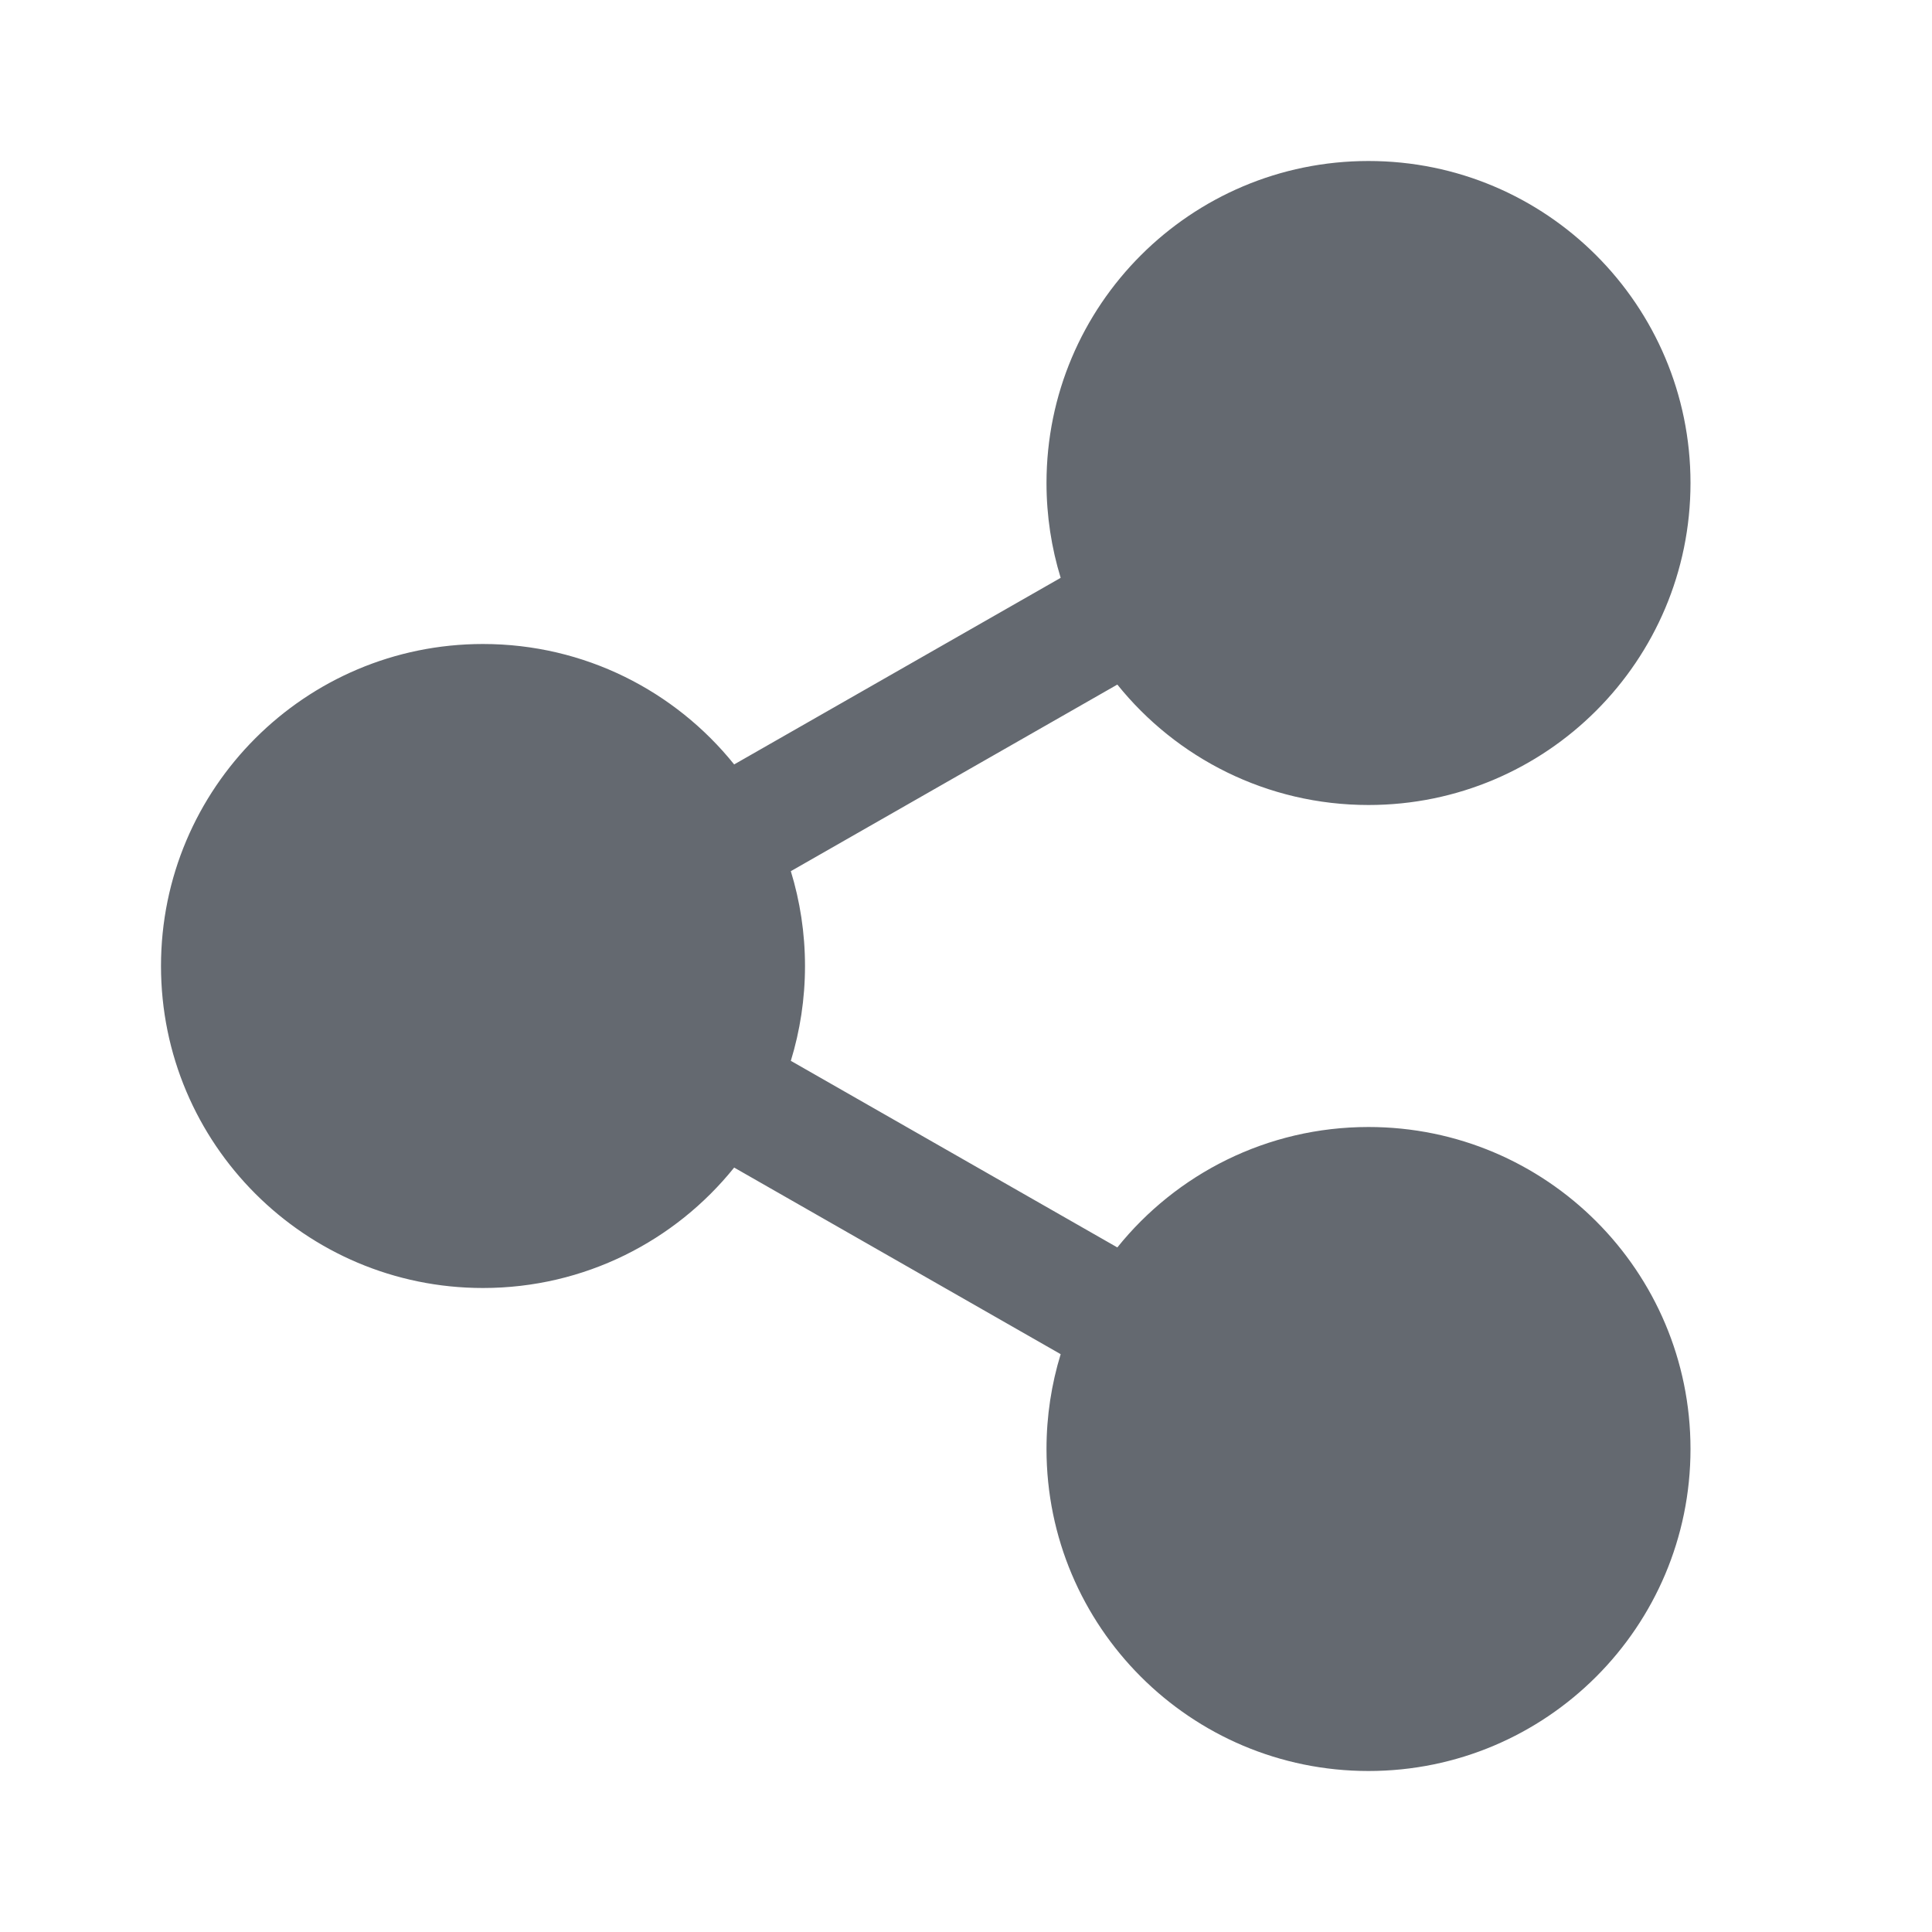
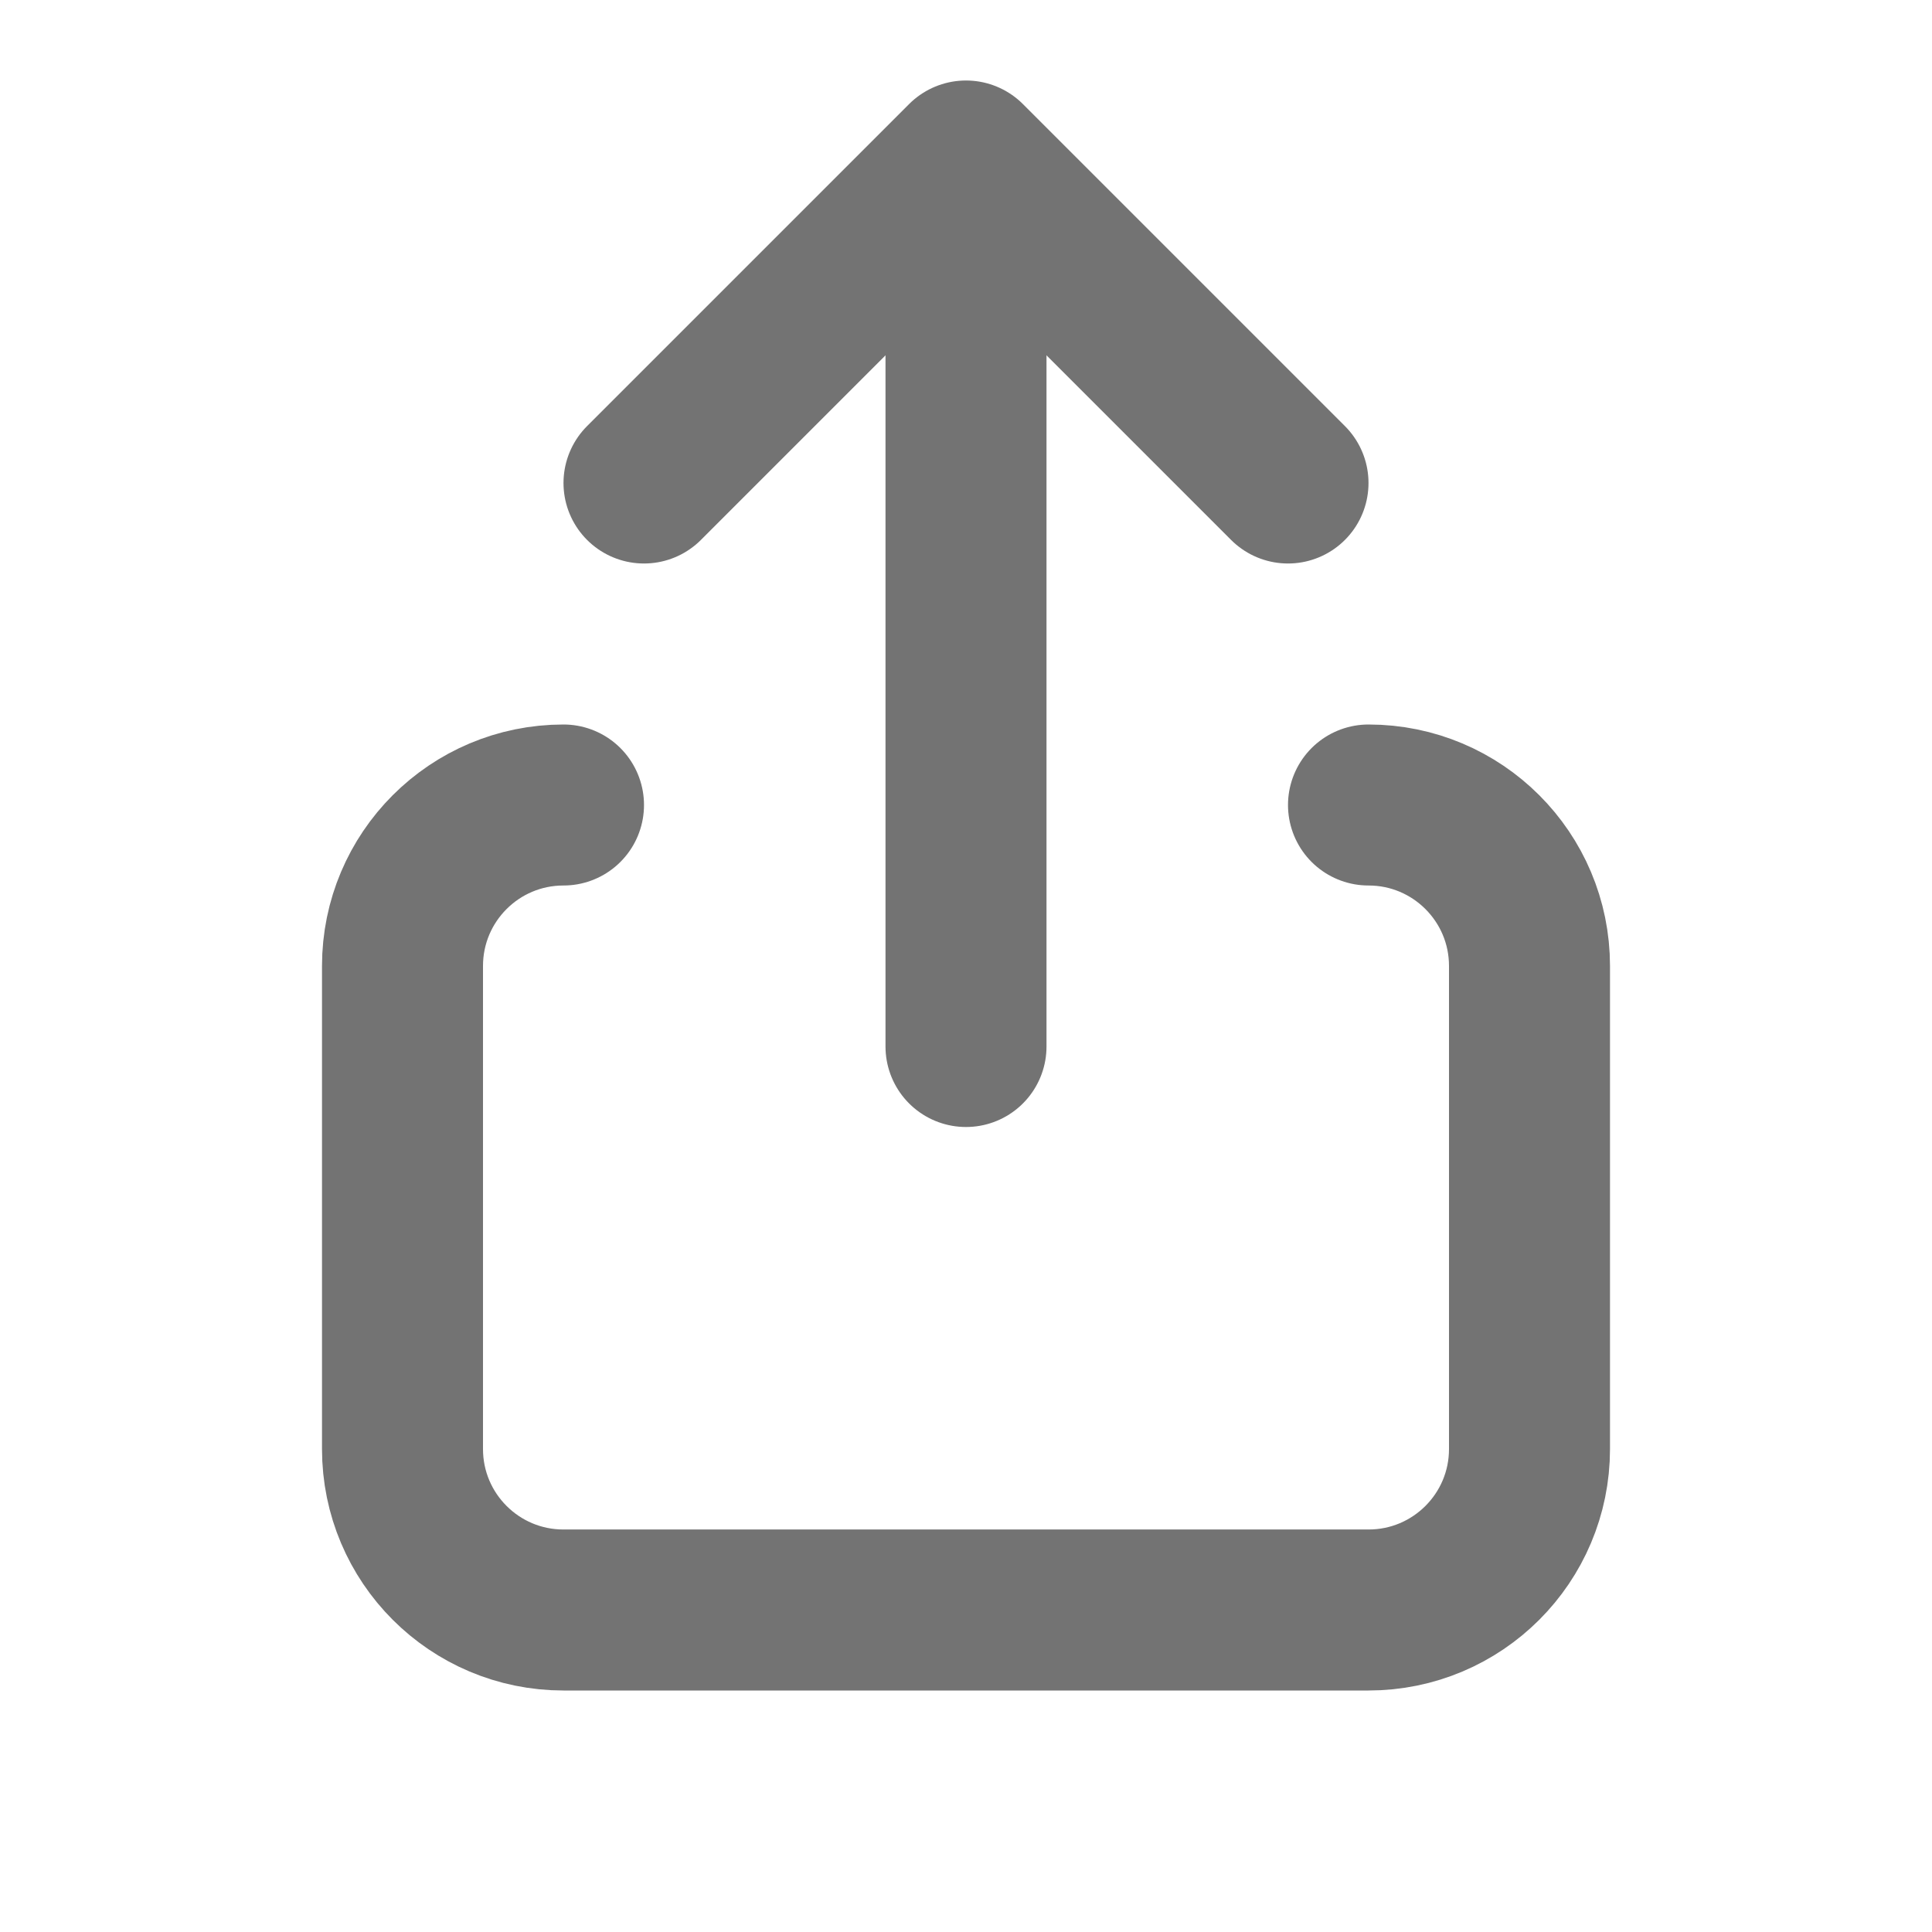
<svg xmlns="http://www.w3.org/2000/svg" width="24" height="24" viewBox="0 0 24 24" fill="none">
-   <path d="M17 2C14.791 2 13 3.791 13 6C13 6.41 13.062 6.806 13.176 7.178L9.12 9.496C8.387 8.584 7.261 8 6 8C3.791 8 2 9.791 2 12C2 14.209 3.791 16 6 16C7.262 16 8.387 15.416 9.12 14.504L13.176 16.822C13.062 17.194 13 17.59 13 18C13 20.209 14.791 22 17 22C19.209 22 21 20.209 21 18C21 15.791 19.209 14 17 14C15.739 14 14.613 14.584 13.88 15.496L9.824 13.178C9.938 12.806 10 12.41 10 12C10 11.59 9.938 11.194 9.824 10.822L13.88 8.504C14.613 9.416 15.739 10 17 10C19.209 10 21 8.209 21 6C21 3.791 19.209 2 17 2Z" fill="#646970" style="fill:#646970;fill:color(display-p3 0.392 0.412 0.439);fill-opacity:1;" />
+   <path d="M8 6L12 2L16 6" stroke="#737373" style="stroke:#737373;stroke:color(display-p3 0.451 0.451 0.451);stroke-opacity:1;" stroke-width="2" stroke-linecap="round" stroke-linejoin="round" />
+   <path d="M12 3V13" stroke="#737373" style="stroke:#737373;stroke:color(display-p3 0.451 0.451 0.451);stroke-opacity:1;" stroke-width="2" stroke-linecap="round" stroke-linejoin="round" />
+   <path d="M17 10C18.105 10 19 10.895 19 12V18C19 19.105 18.105 20 17 20H7C5.895 20 5 19.105 5 18V12C5 10.895 5.895 10 7 10" stroke="#737373" style="stroke:#737373;stroke:color(display-p3 0.451 0.451 0.451);stroke-opacity:1;" stroke-width="2" stroke-linecap="round" stroke-linejoin="round" />
</svg>
